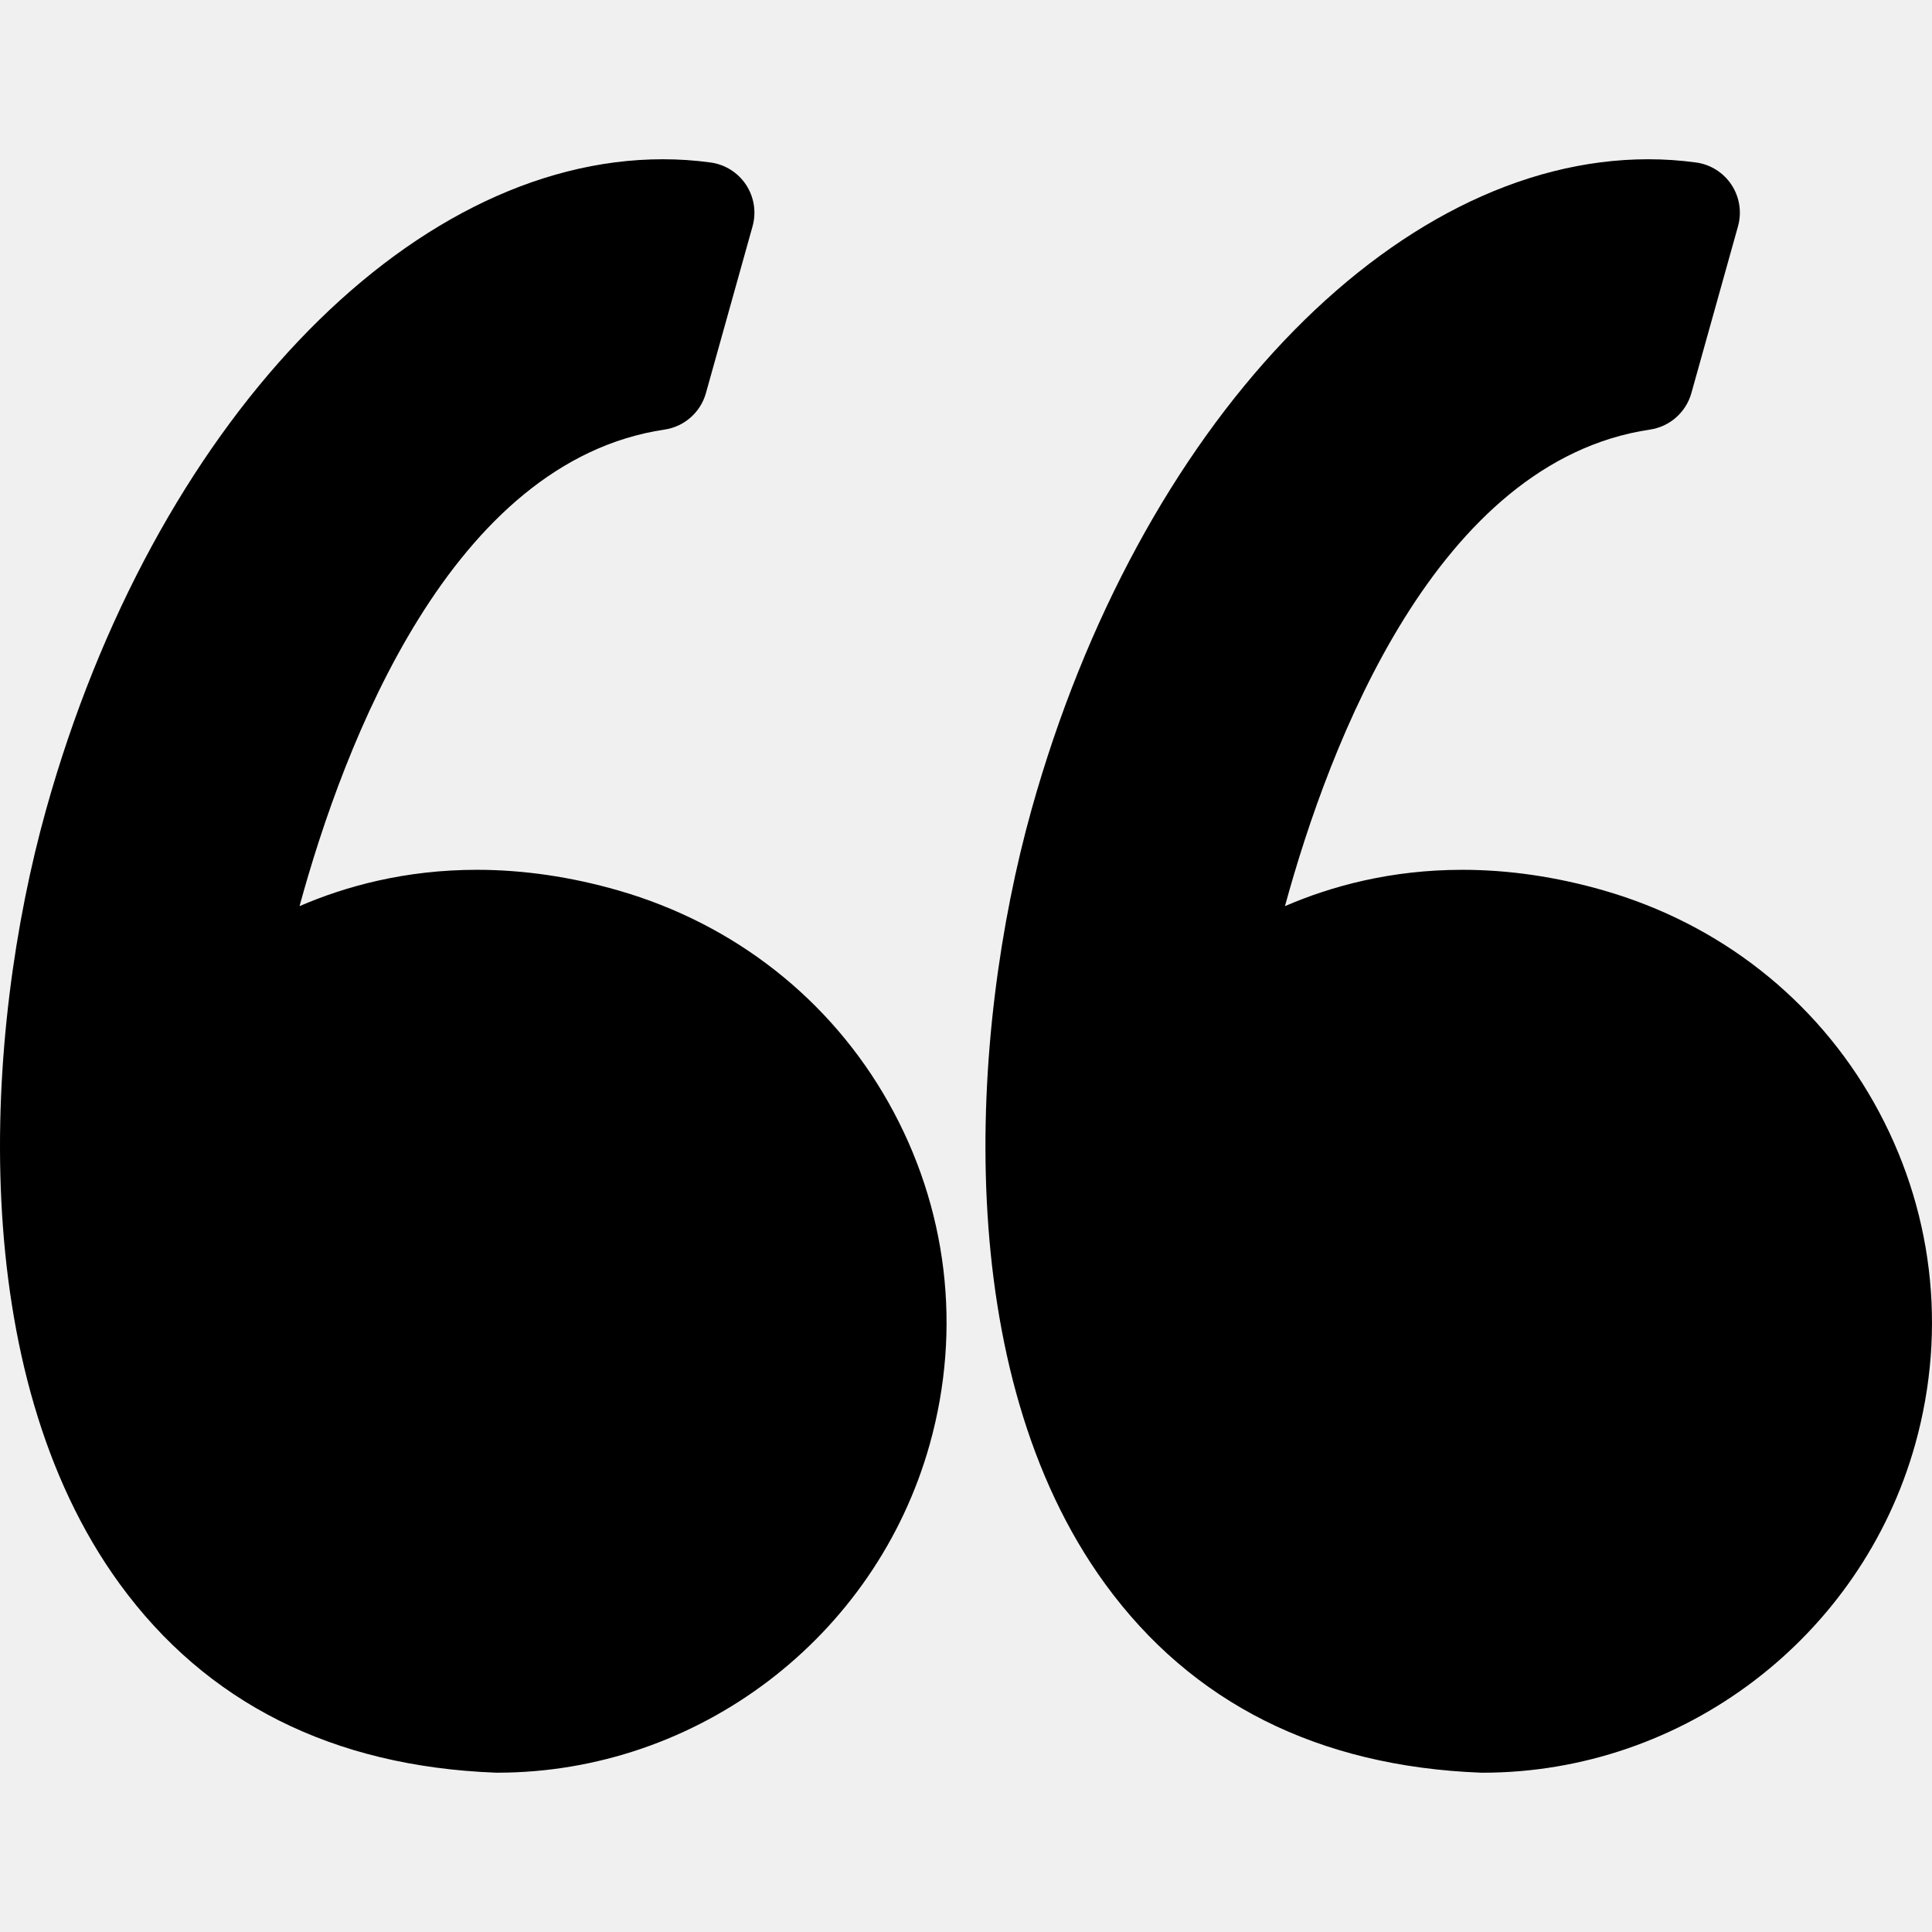
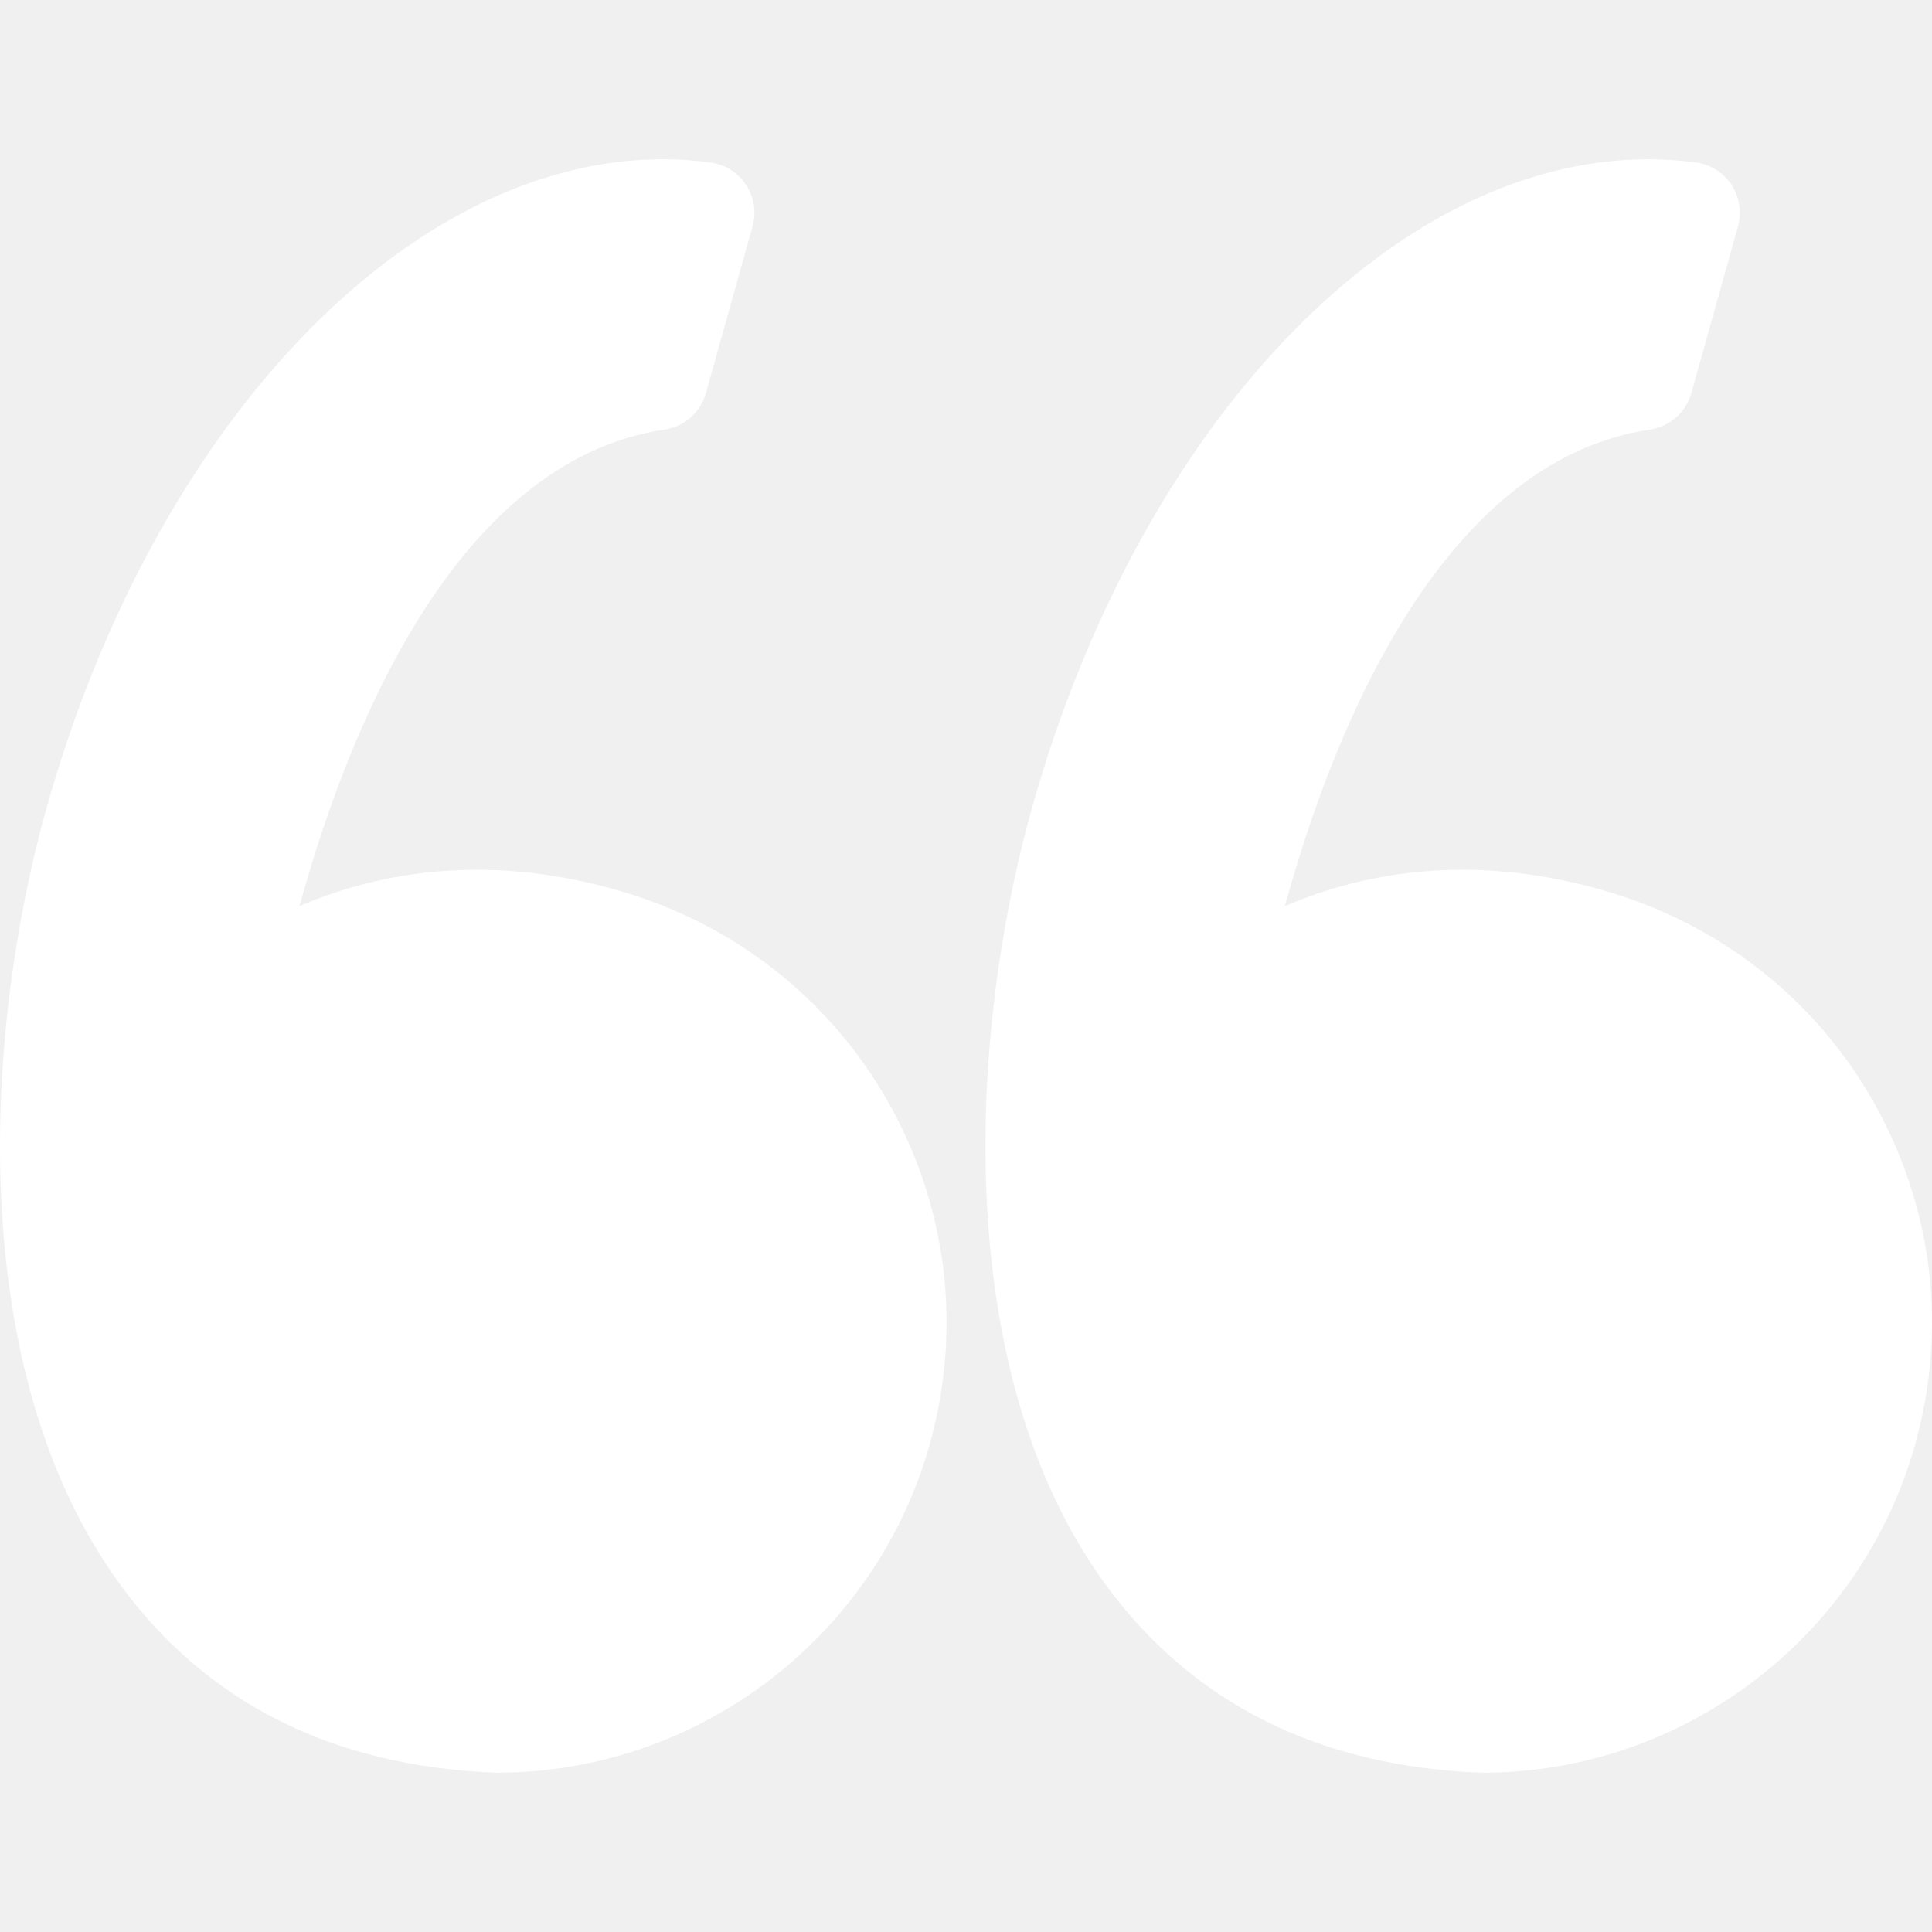
- <svg xmlns="http://www.w3.org/2000/svg" version="1.1" id="Capa_1" x="0px" y="0px" width="95.333px" height="95.332px" viewBox="0 0 95.333 95.332" style="enable-background:new 0 0 95.333 95.332;" xml:space="preserve">
+ <svg xmlns="http://www.w3.org/2000/svg" version="1.1" id="Capa_1" x="0px" y="0px" width="95.333px" height="95.332px" viewBox="0 0 95.333 95.332" style="enable-background:new 0 0 95.333 95.332;" xml:space="preserve" fill="#fff">
  <g>
    <g>
      <path d="M30.512,43.939c-2.348-0.676-4.696-1.019-6.98-1.019c-3.527,0-6.47,0.806-8.752,1.793    c2.2-8.054,7.485-21.951,18.013-23.516c0.975-0.145,1.774-0.85,2.04-1.799l2.301-8.23c0.194-0.696,0.079-1.441-0.318-2.045    s-1.035-1.007-1.75-1.105c-0.777-0.106-1.569-0.16-2.354-0.16c-12.637,0-25.152,13.19-30.433,32.076    c-3.1,11.08-4.009,27.738,3.627,38.223c4.273,5.867,10.507,9,18.529,9.313c0.033,0.001,0.065,0.002,0.098,0.002    c9.898,0,18.675-6.666,21.345-16.209c1.595-5.705,0.874-11.688-2.032-16.851C40.971,49.307,36.236,45.586,30.512,43.939z" />
      <path d="M92.471,54.413c-2.875-5.106-7.61-8.827-13.334-10.474c-2.348-0.676-4.696-1.019-6.979-1.019    c-3.527,0-6.471,0.806-8.753,1.793c2.2-8.054,7.485-21.951,18.014-23.516c0.975-0.145,1.773-0.85,2.04-1.799l2.301-8.23    c0.194-0.696,0.079-1.441-0.318-2.045c-0.396-0.604-1.034-1.007-1.75-1.105c-0.776-0.106-1.568-0.16-2.354-0.16    c-12.637,0-25.152,13.19-30.434,32.076c-3.099,11.08-4.008,27.738,3.629,38.225c4.272,5.866,10.507,9,18.528,9.312    c0.033,0.001,0.065,0.002,0.099,0.002c9.897,0,18.675-6.666,21.345-16.209C96.098,65.559,95.376,59.575,92.471,54.413z" />
    </g>
  </g>
  <g>
</g>
  <g>
</g>
  <g>
</g>
  <g>
</g>
  <g>
</g>
  <g>
</g>
  <g>
</g>
  <g>
</g>
  <g>
</g>
  <g>
</g>
  <g>
</g>
  <g>
</g>
  <g>
</g>
  <g>
</g>
  <g>
</g>
</svg>
